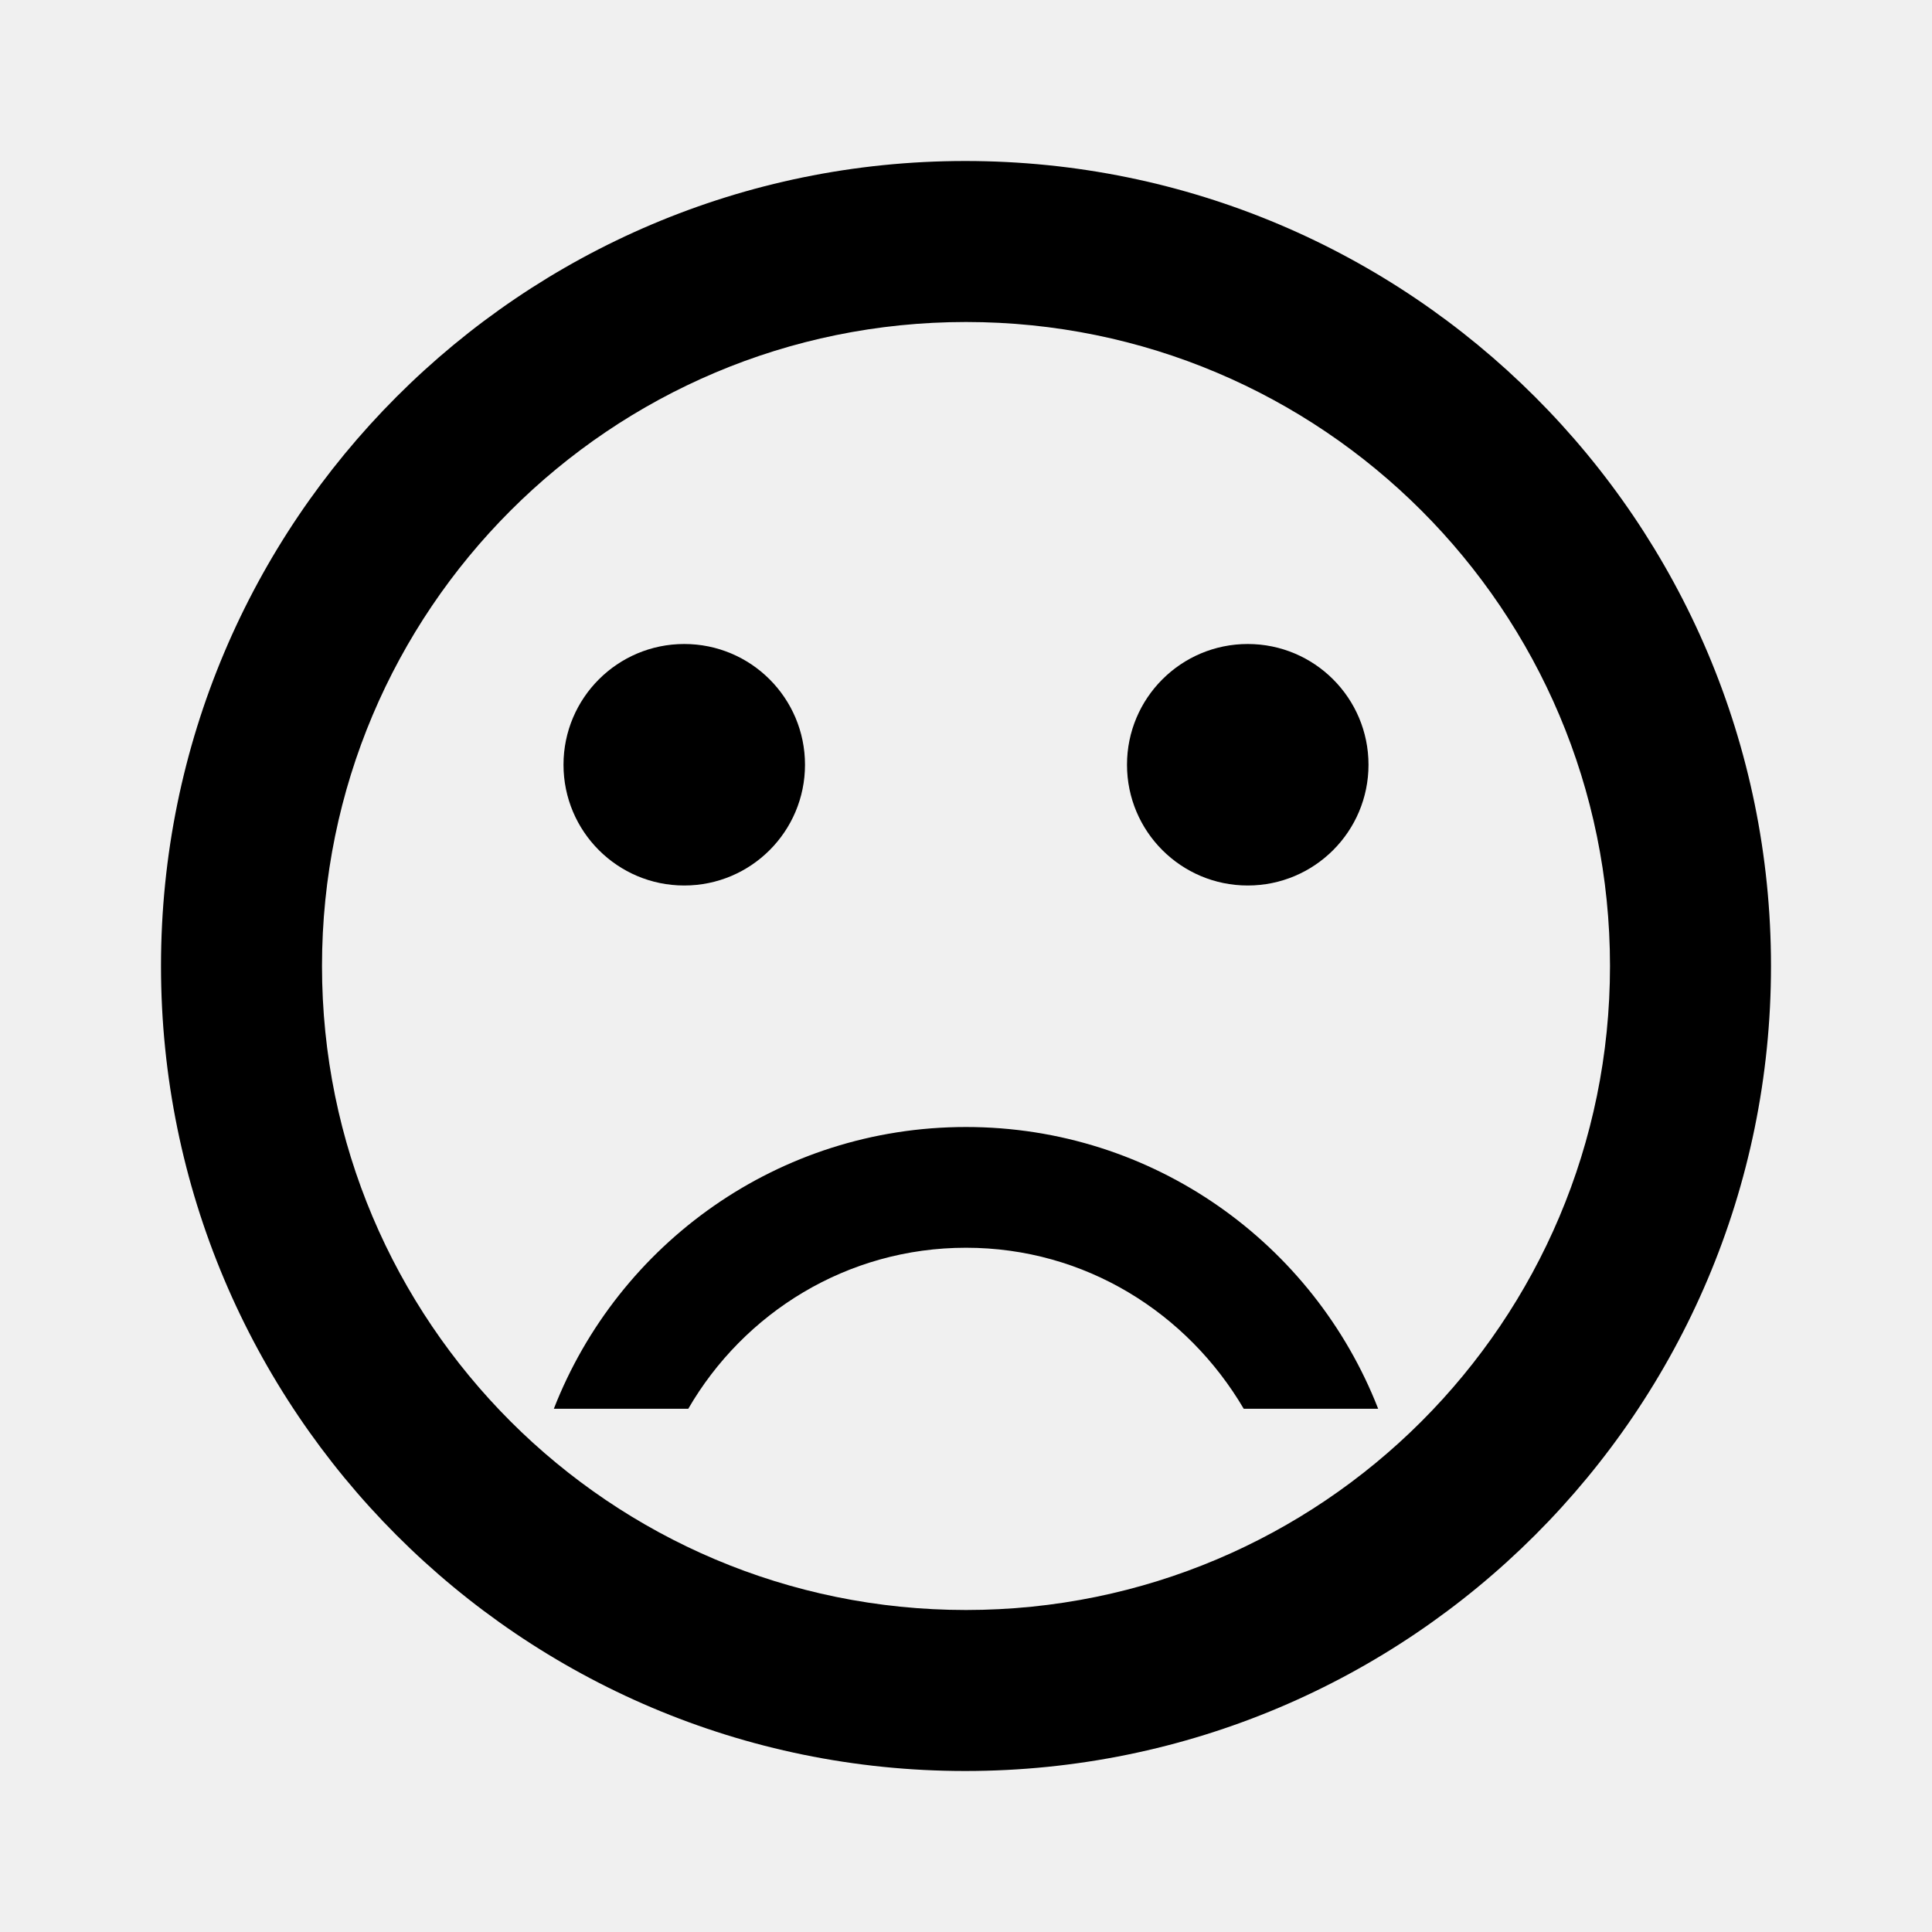
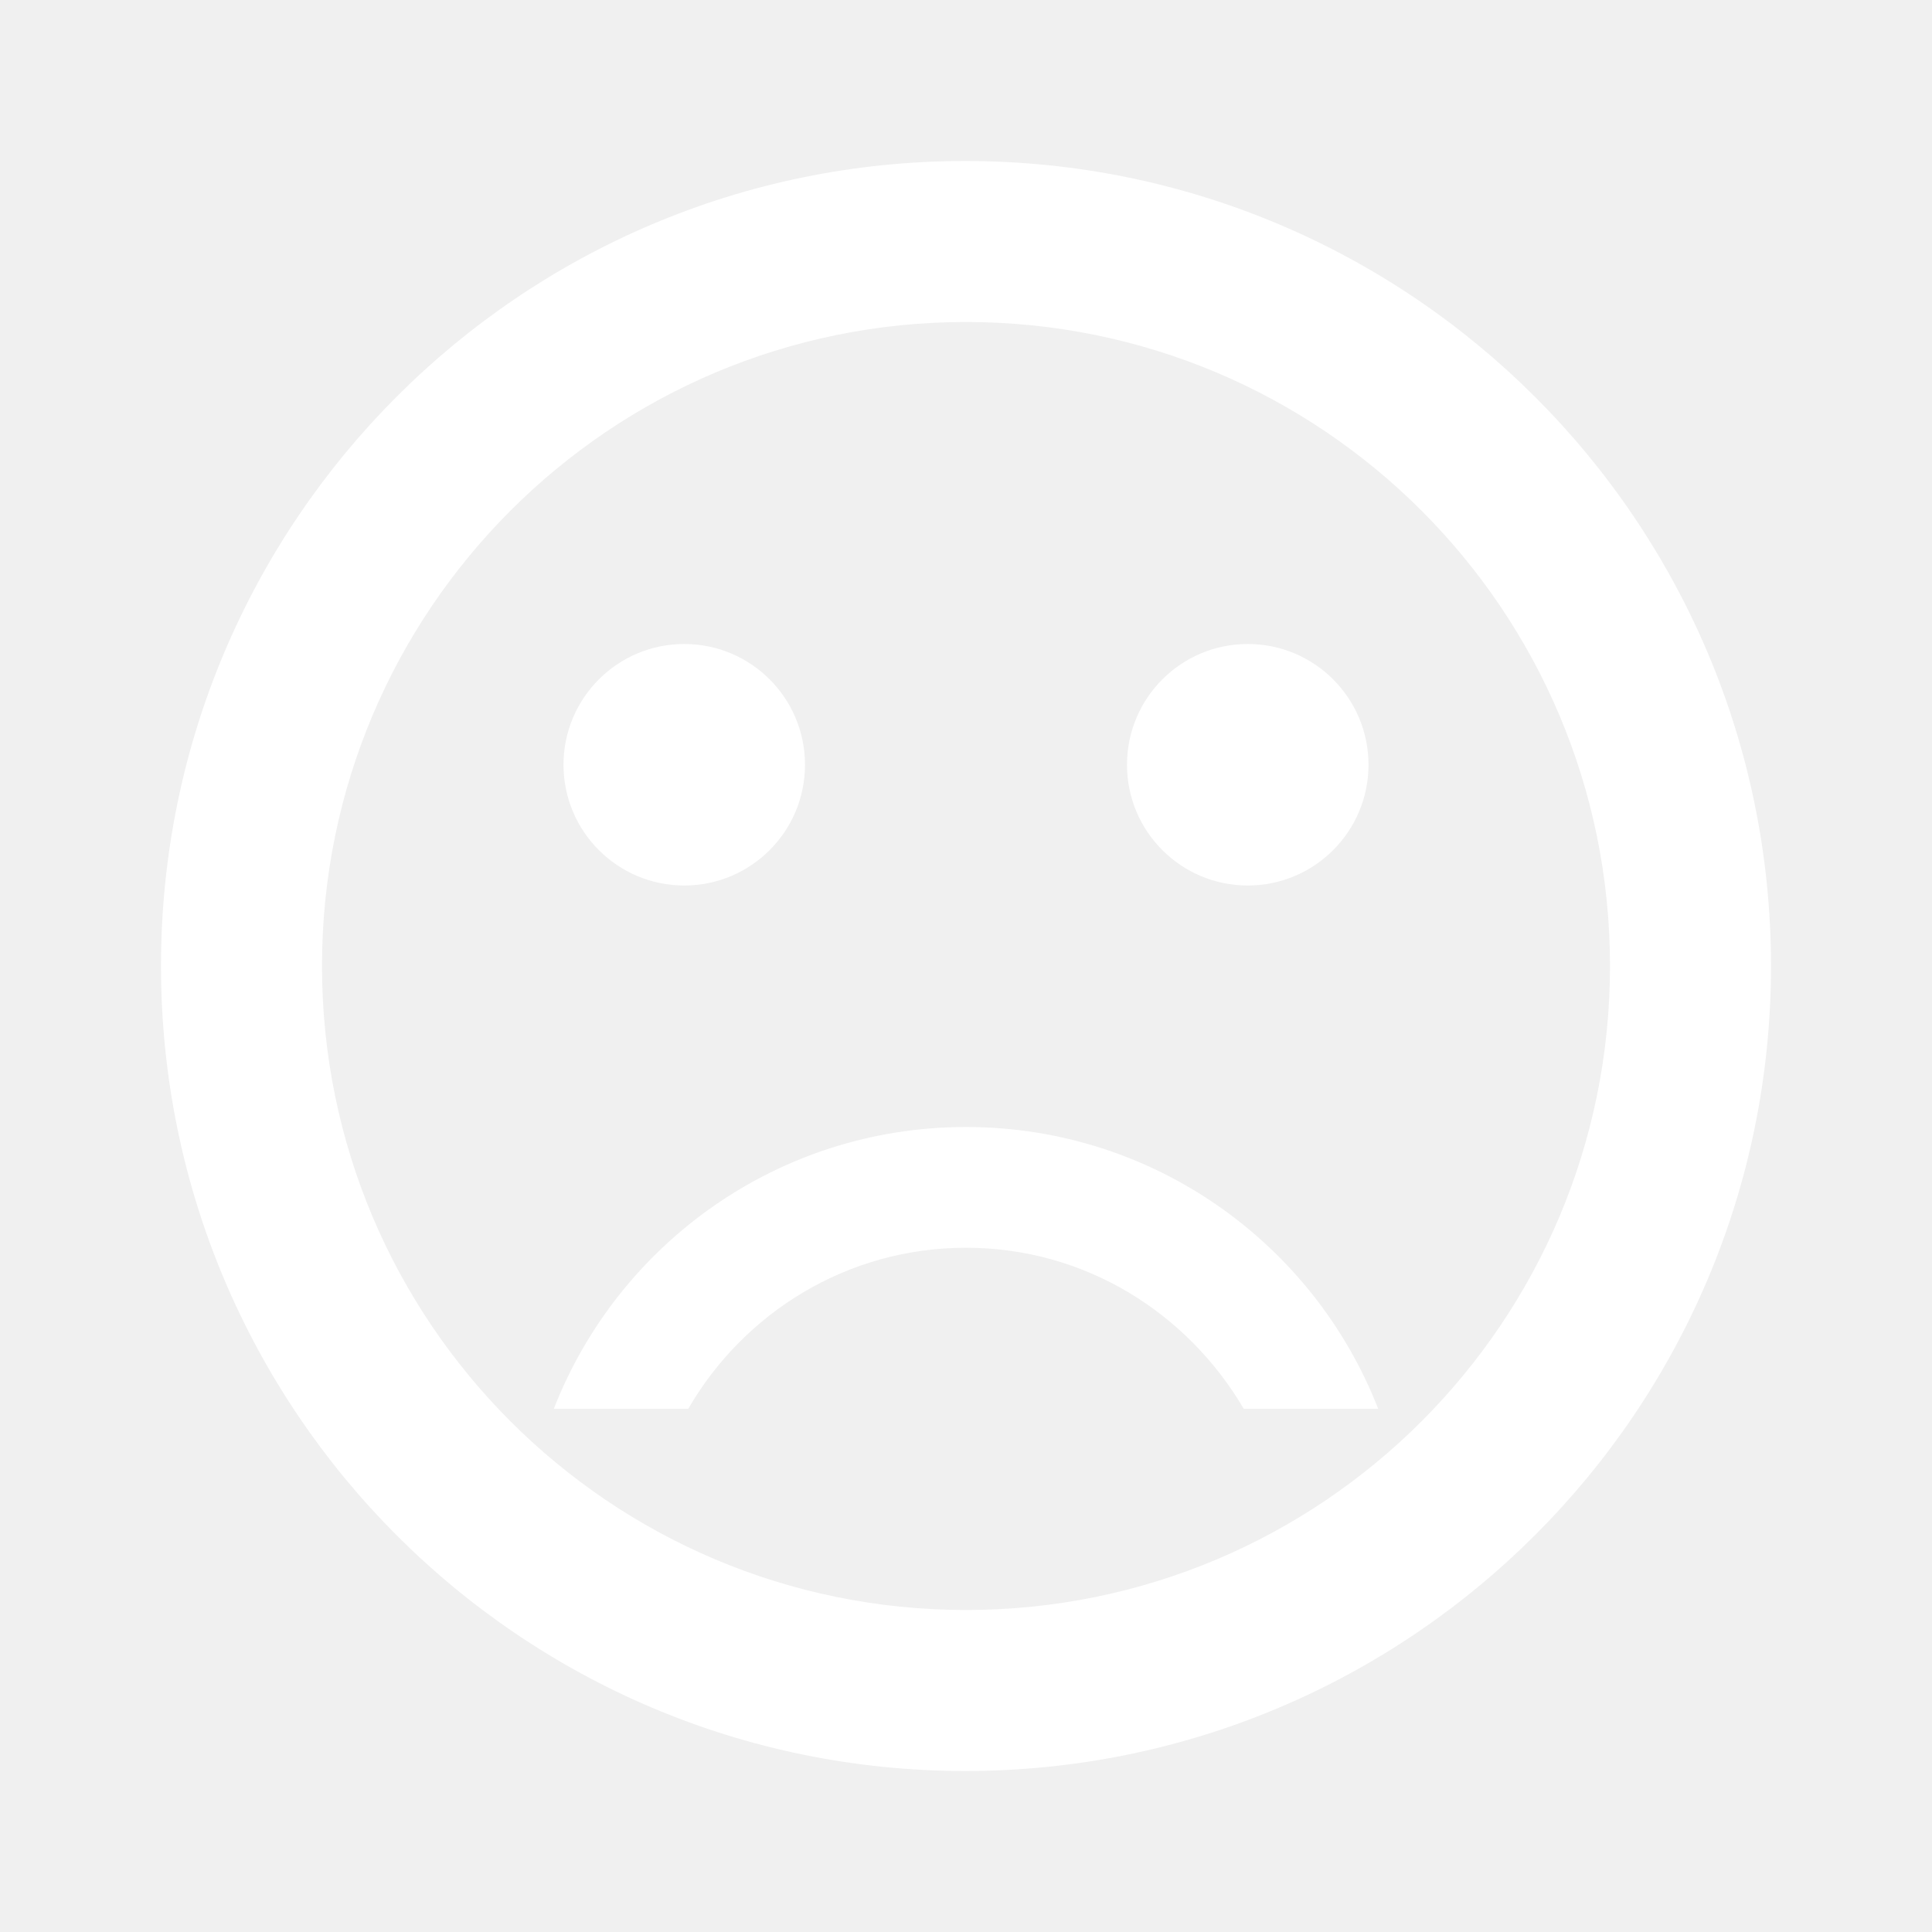
- <svg xmlns="http://www.w3.org/2000/svg" fill="#000000" height="24" viewBox="0 0 24 24" width="24">
+ <svg xmlns="http://www.w3.org/2000/svg" fill="#FFFFFF" height="24" viewBox="0 0 24 24" width="24">
  <path d="M0 0h24v24H0z" fill="none" />
  <circle cx="15.5" cy="9.5" r="1.5" />
  <circle cx="8.5" cy="9.5" r="1.5" />
  <path d="M11.99 2C6.47 2 2 6.48 2 12s4.47 10 9.99 10C17.52 22 22 17.52 22 12S17.52 2 11.99 2zM12 20c-4.42 0-8-3.58-8-8s3.58-8 8-8 8 3.58 8 8-3.58 8-8 8zm0-6c-2.33 0-4.32 1.45-5.12 3.5h1.67c.69-1.19 1.97-2 3.45-2s2.75.81 3.45 2h1.67c-.8-2.05-2.79-3.5-5.12-3.5z" />
</svg>
